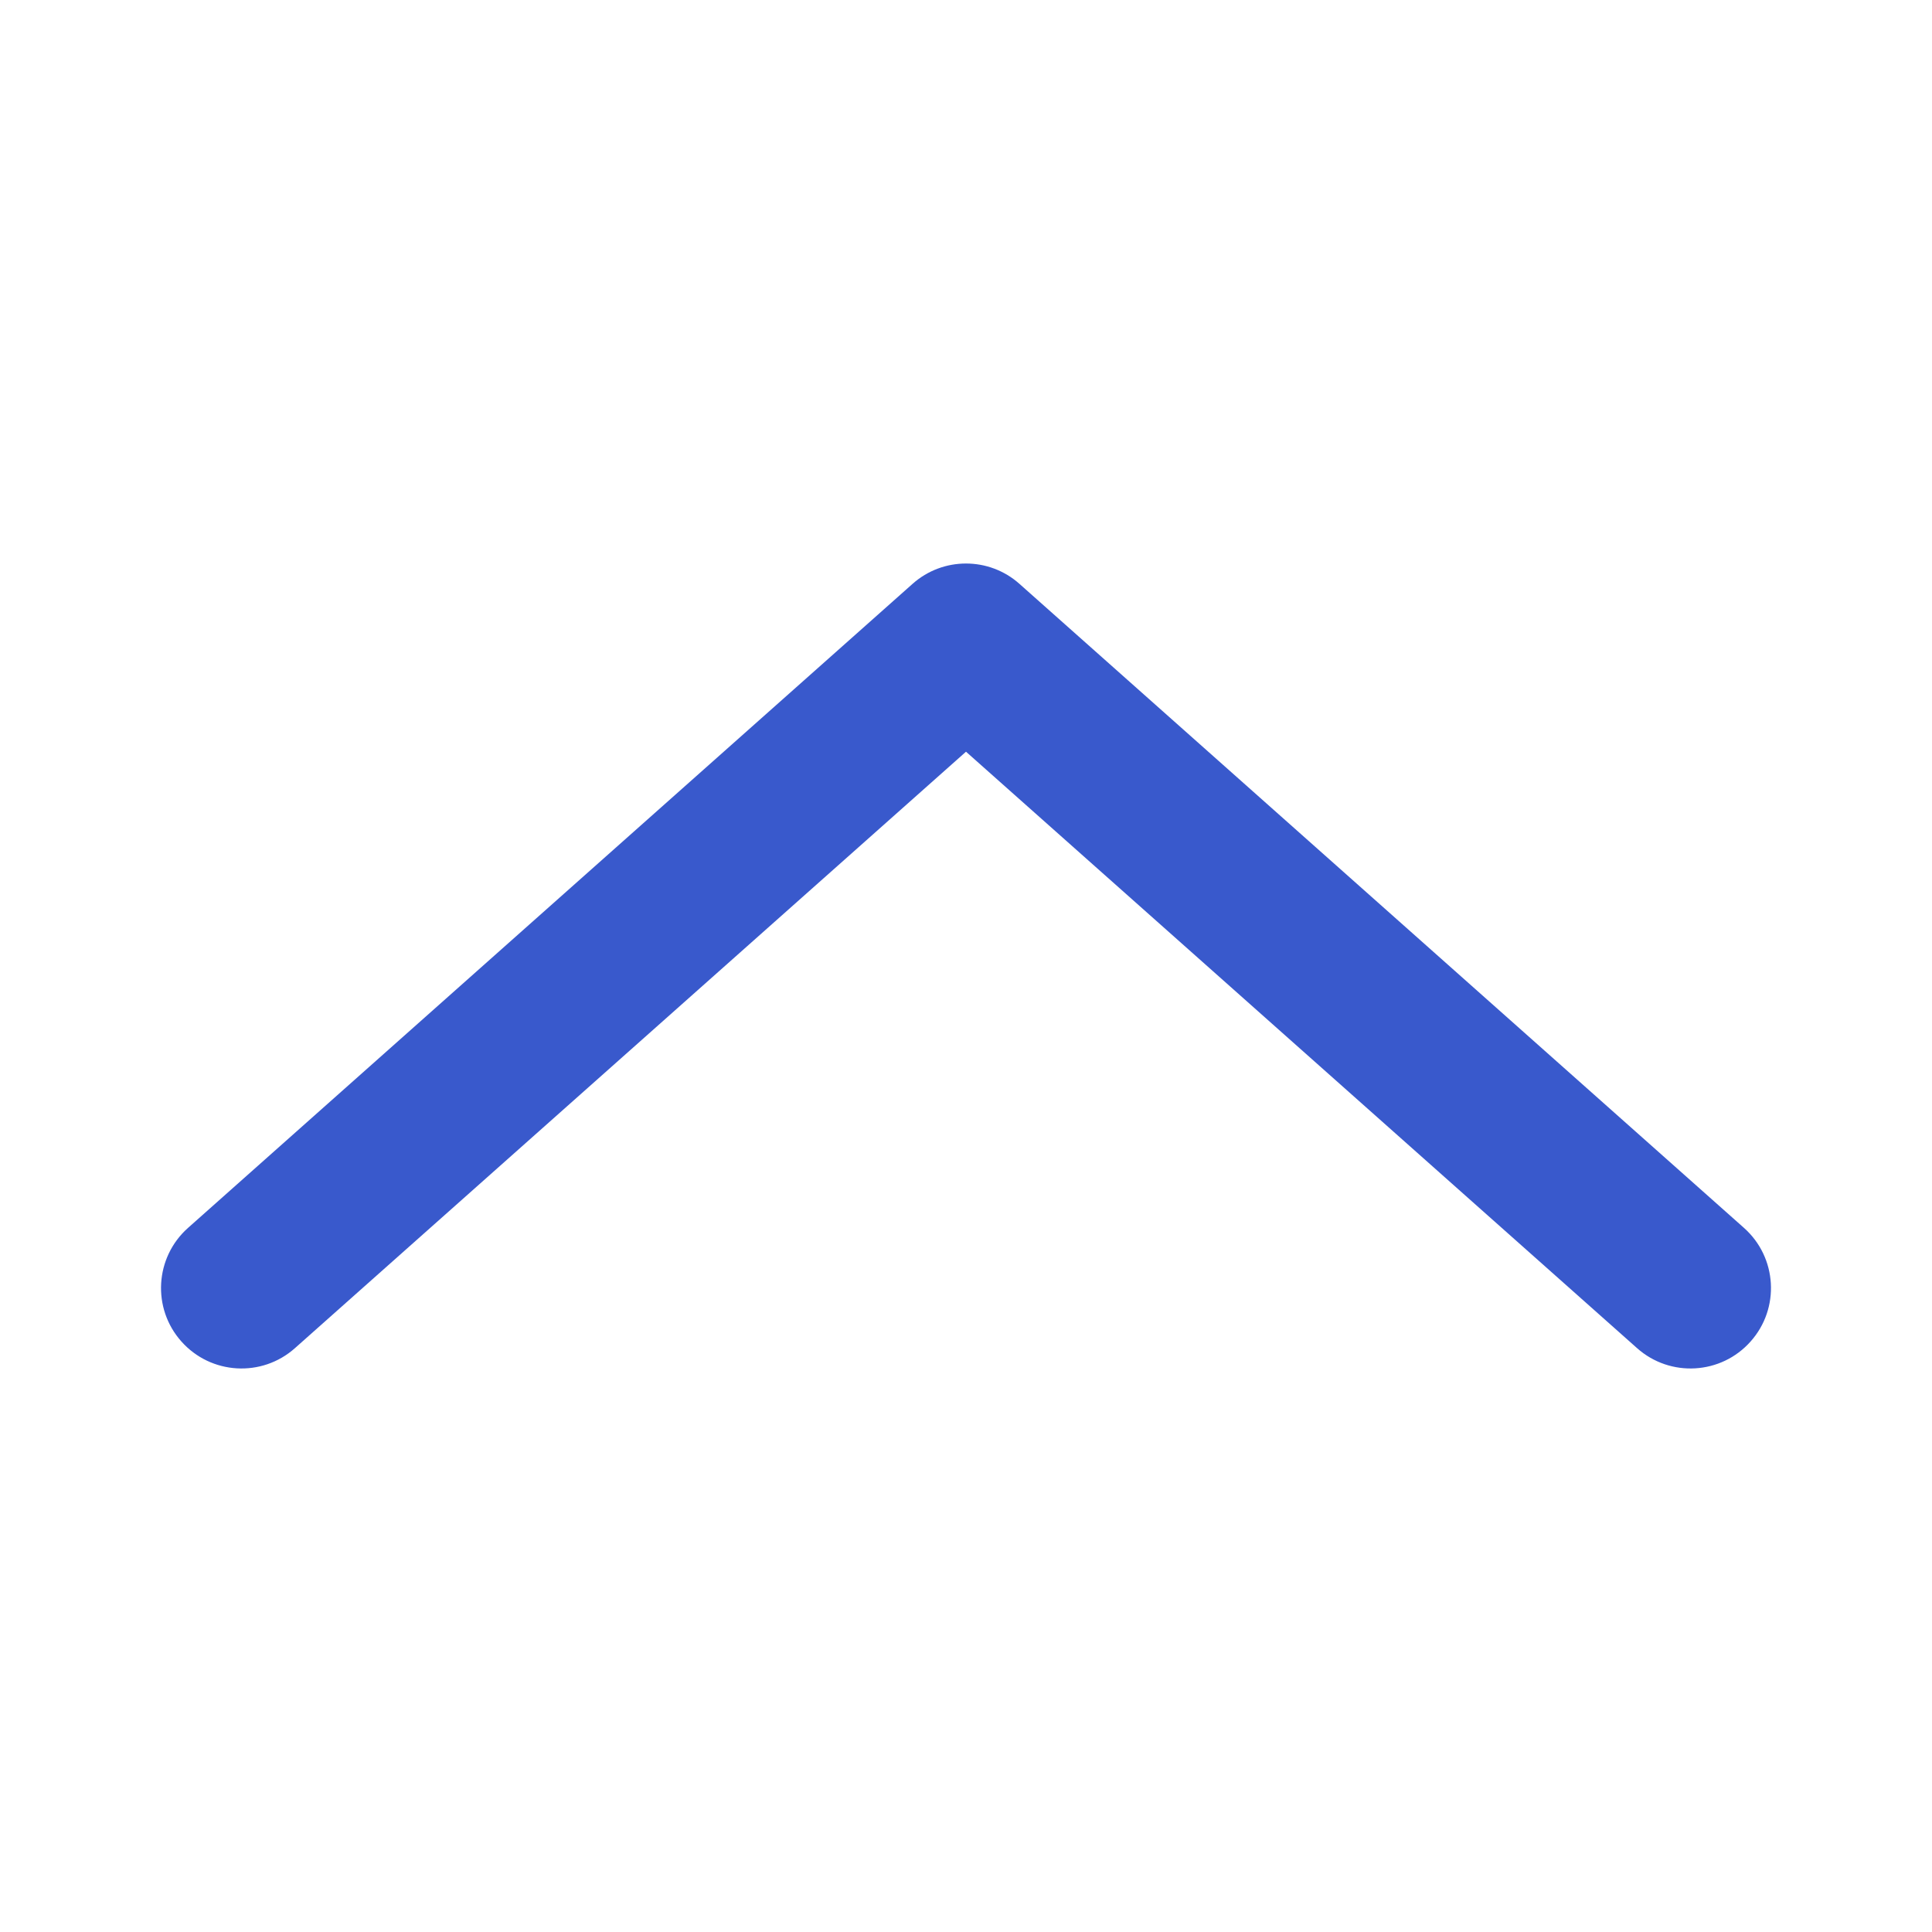
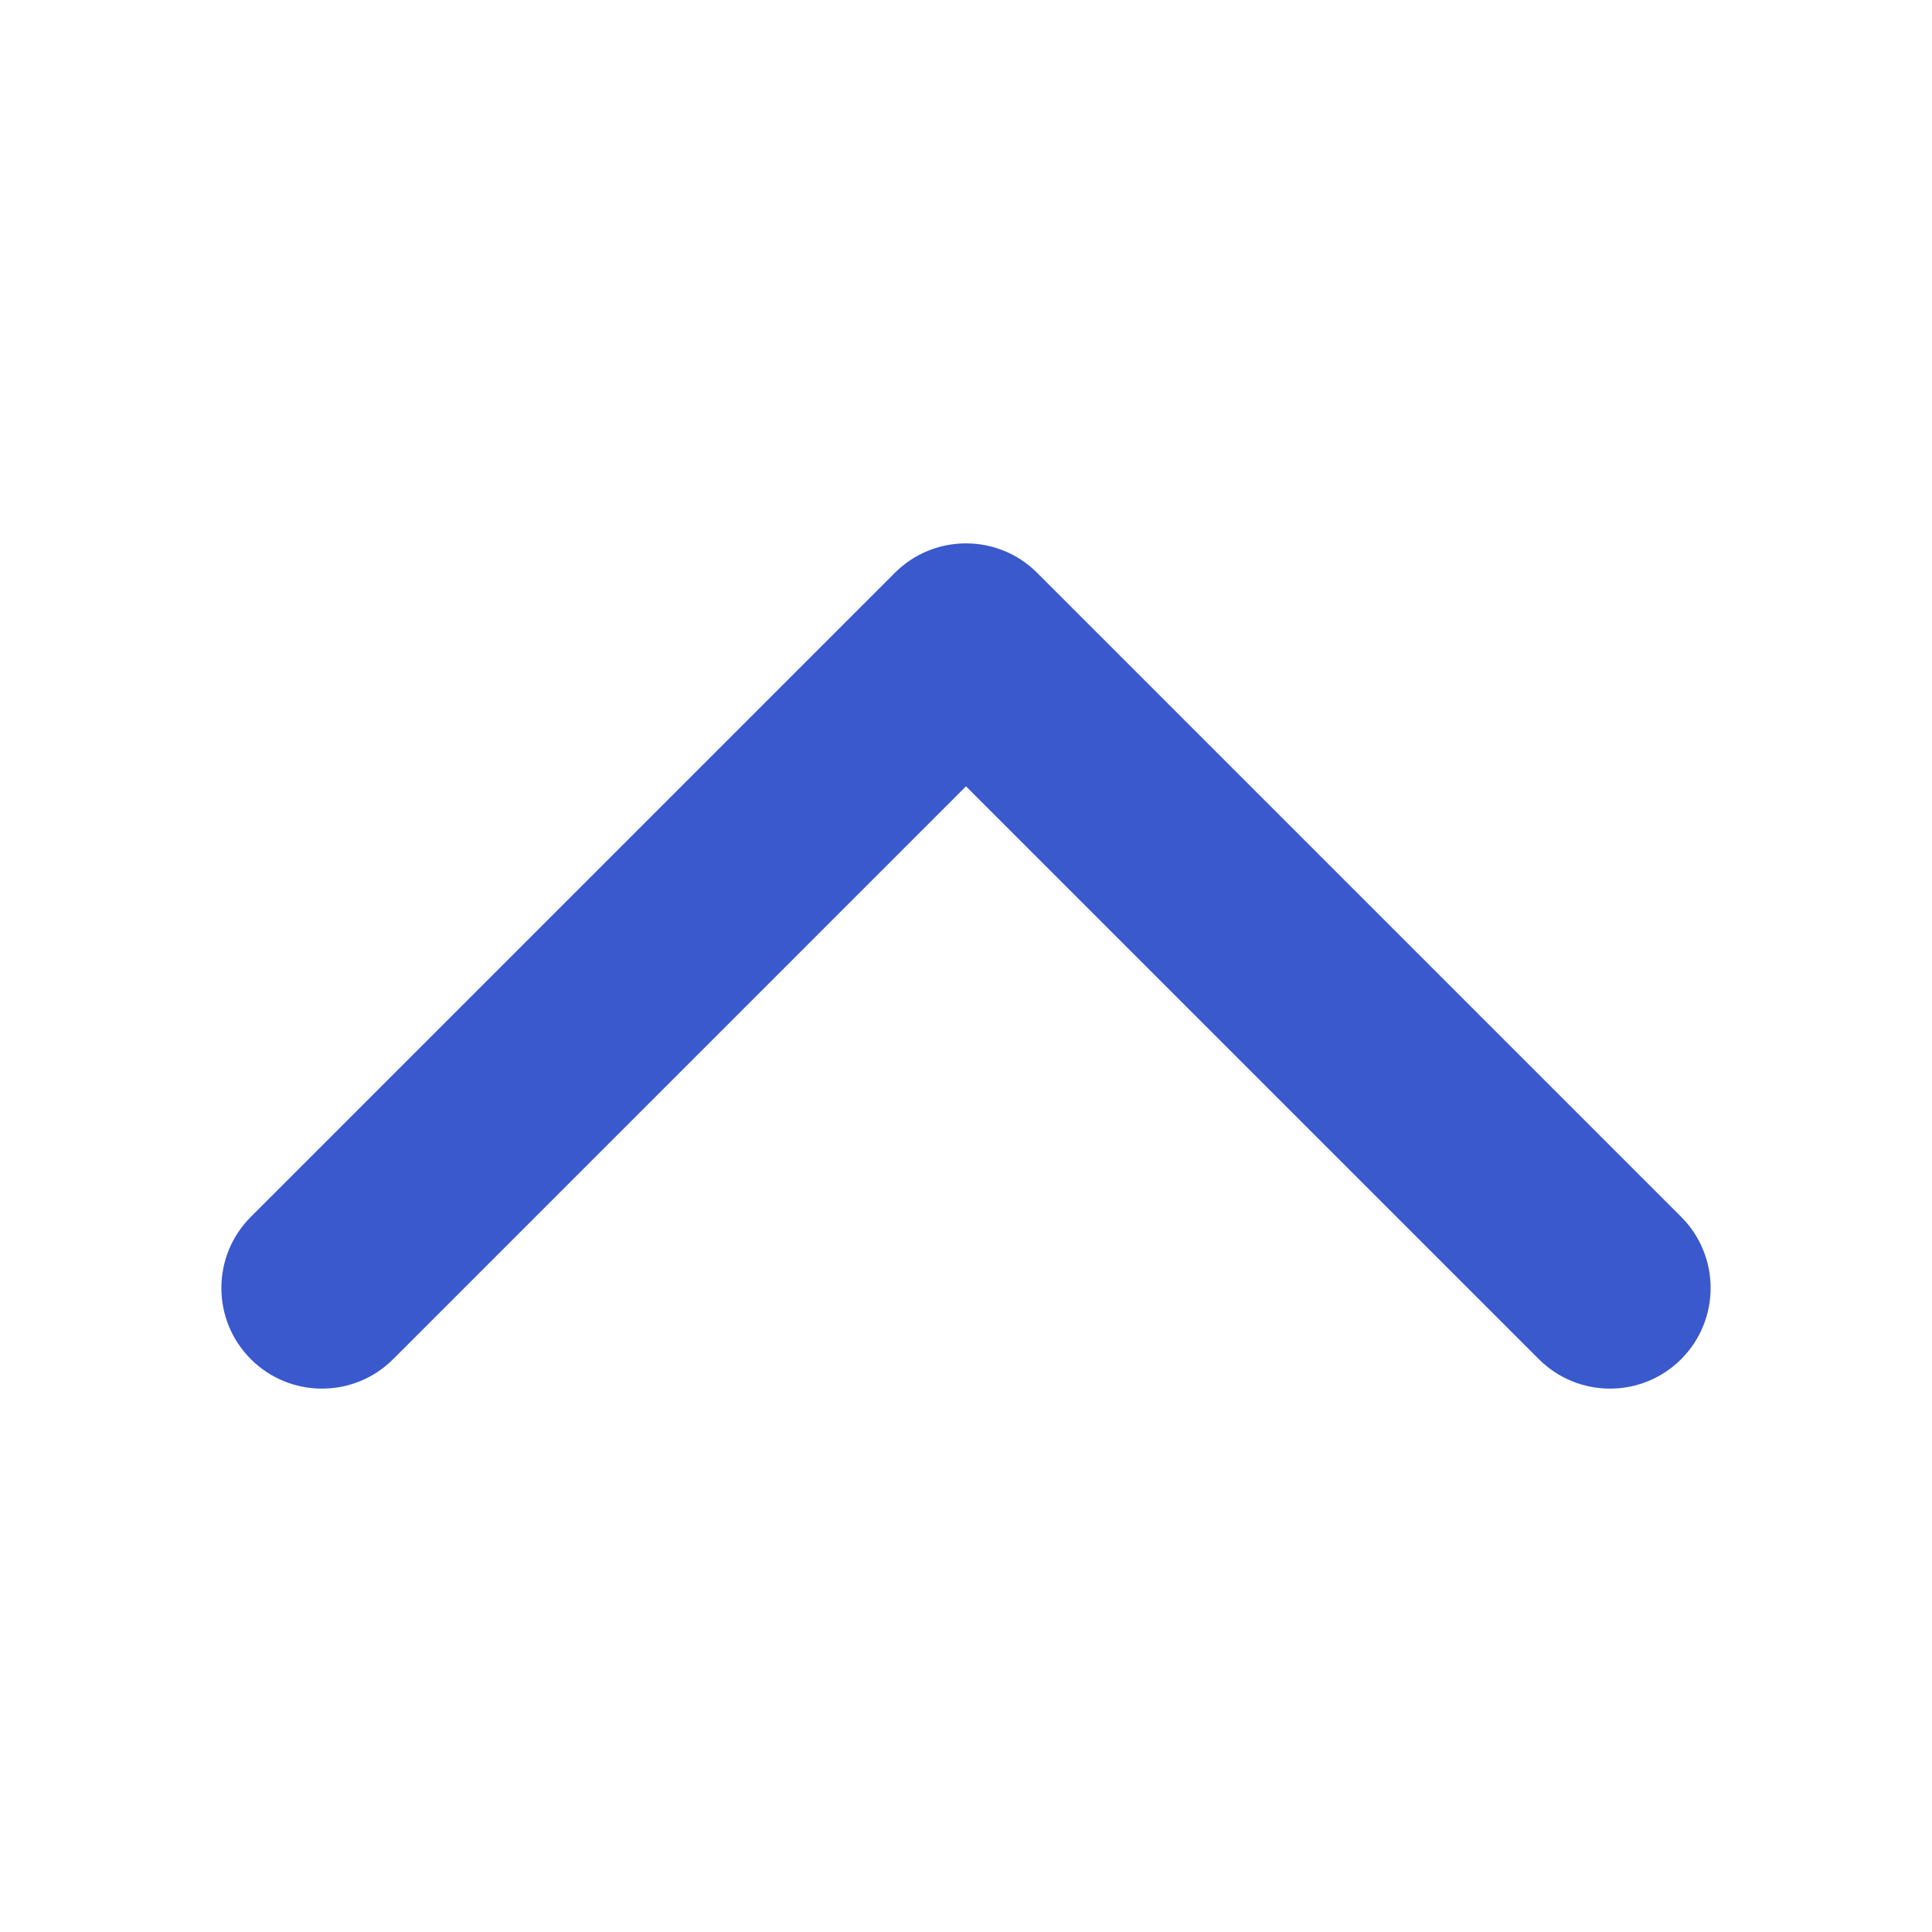
<svg xmlns="http://www.w3.org/2000/svg" width="24" height="24" viewBox="0 0 24 24" fill="none">
-   <path fill-rule="evenodd" clip-rule="evenodd" d="M11.336 7.253C11.714 6.916 12.286 6.916 12.664 7.253L21.664 15.253C22.077 15.62 22.114 16.252 21.747 16.664C21.381 17.077 20.748 17.114 20.336 16.747L12 9.338L3.664 16.747C3.252 17.114 2.62 17.077 2.253 16.664C1.886 16.252 1.923 15.62 2.336 15.253L11.336 7.253Z" fill="#3959CC" />
+   <path fill-rule="evenodd" clip-rule="evenodd" d="M11.116 7.116C11.604 6.628 12.396 6.628 12.884 7.116L20.884 15.116C21.372 15.604 21.372 16.396 20.884 16.884C20.396 17.372 19.604 17.372 19.116 16.884L12 9.768L4.884 16.884C4.396 17.372 3.604 17.372 3.116 16.884C2.628 16.396 2.628 15.604 3.116 15.116L11.116 7.116Z" fill="#3959CC" />
</svg>
